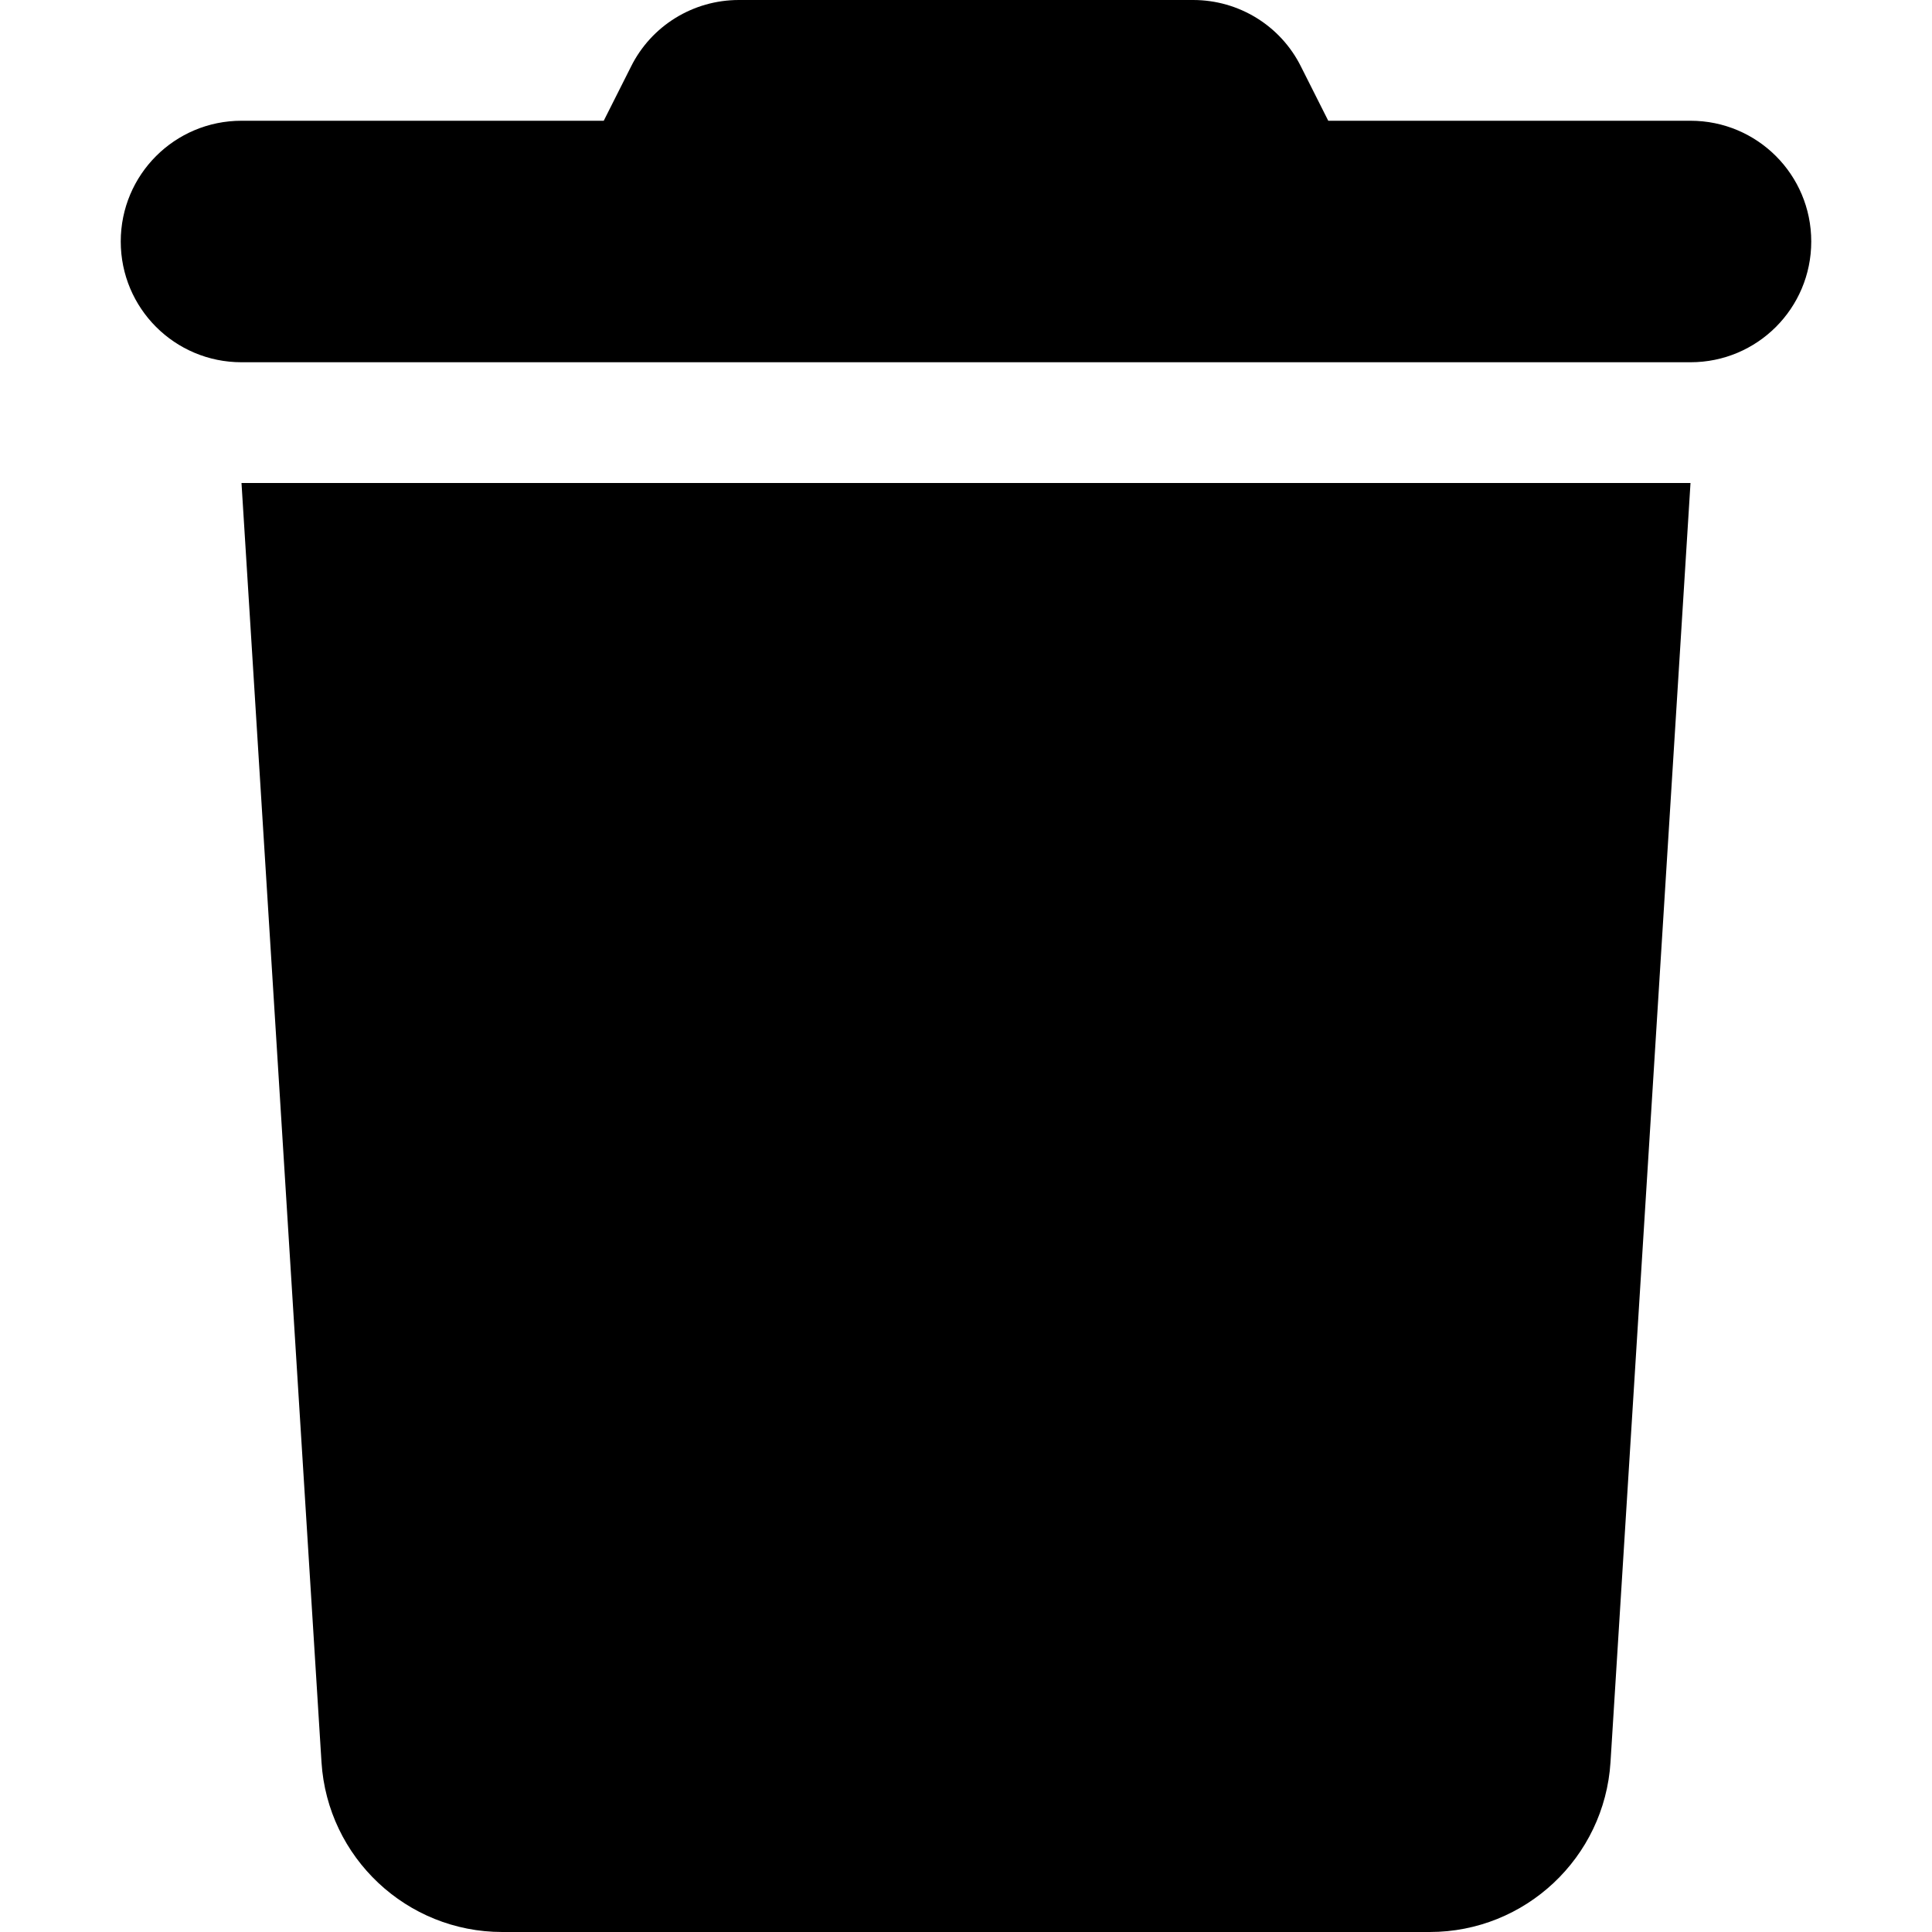
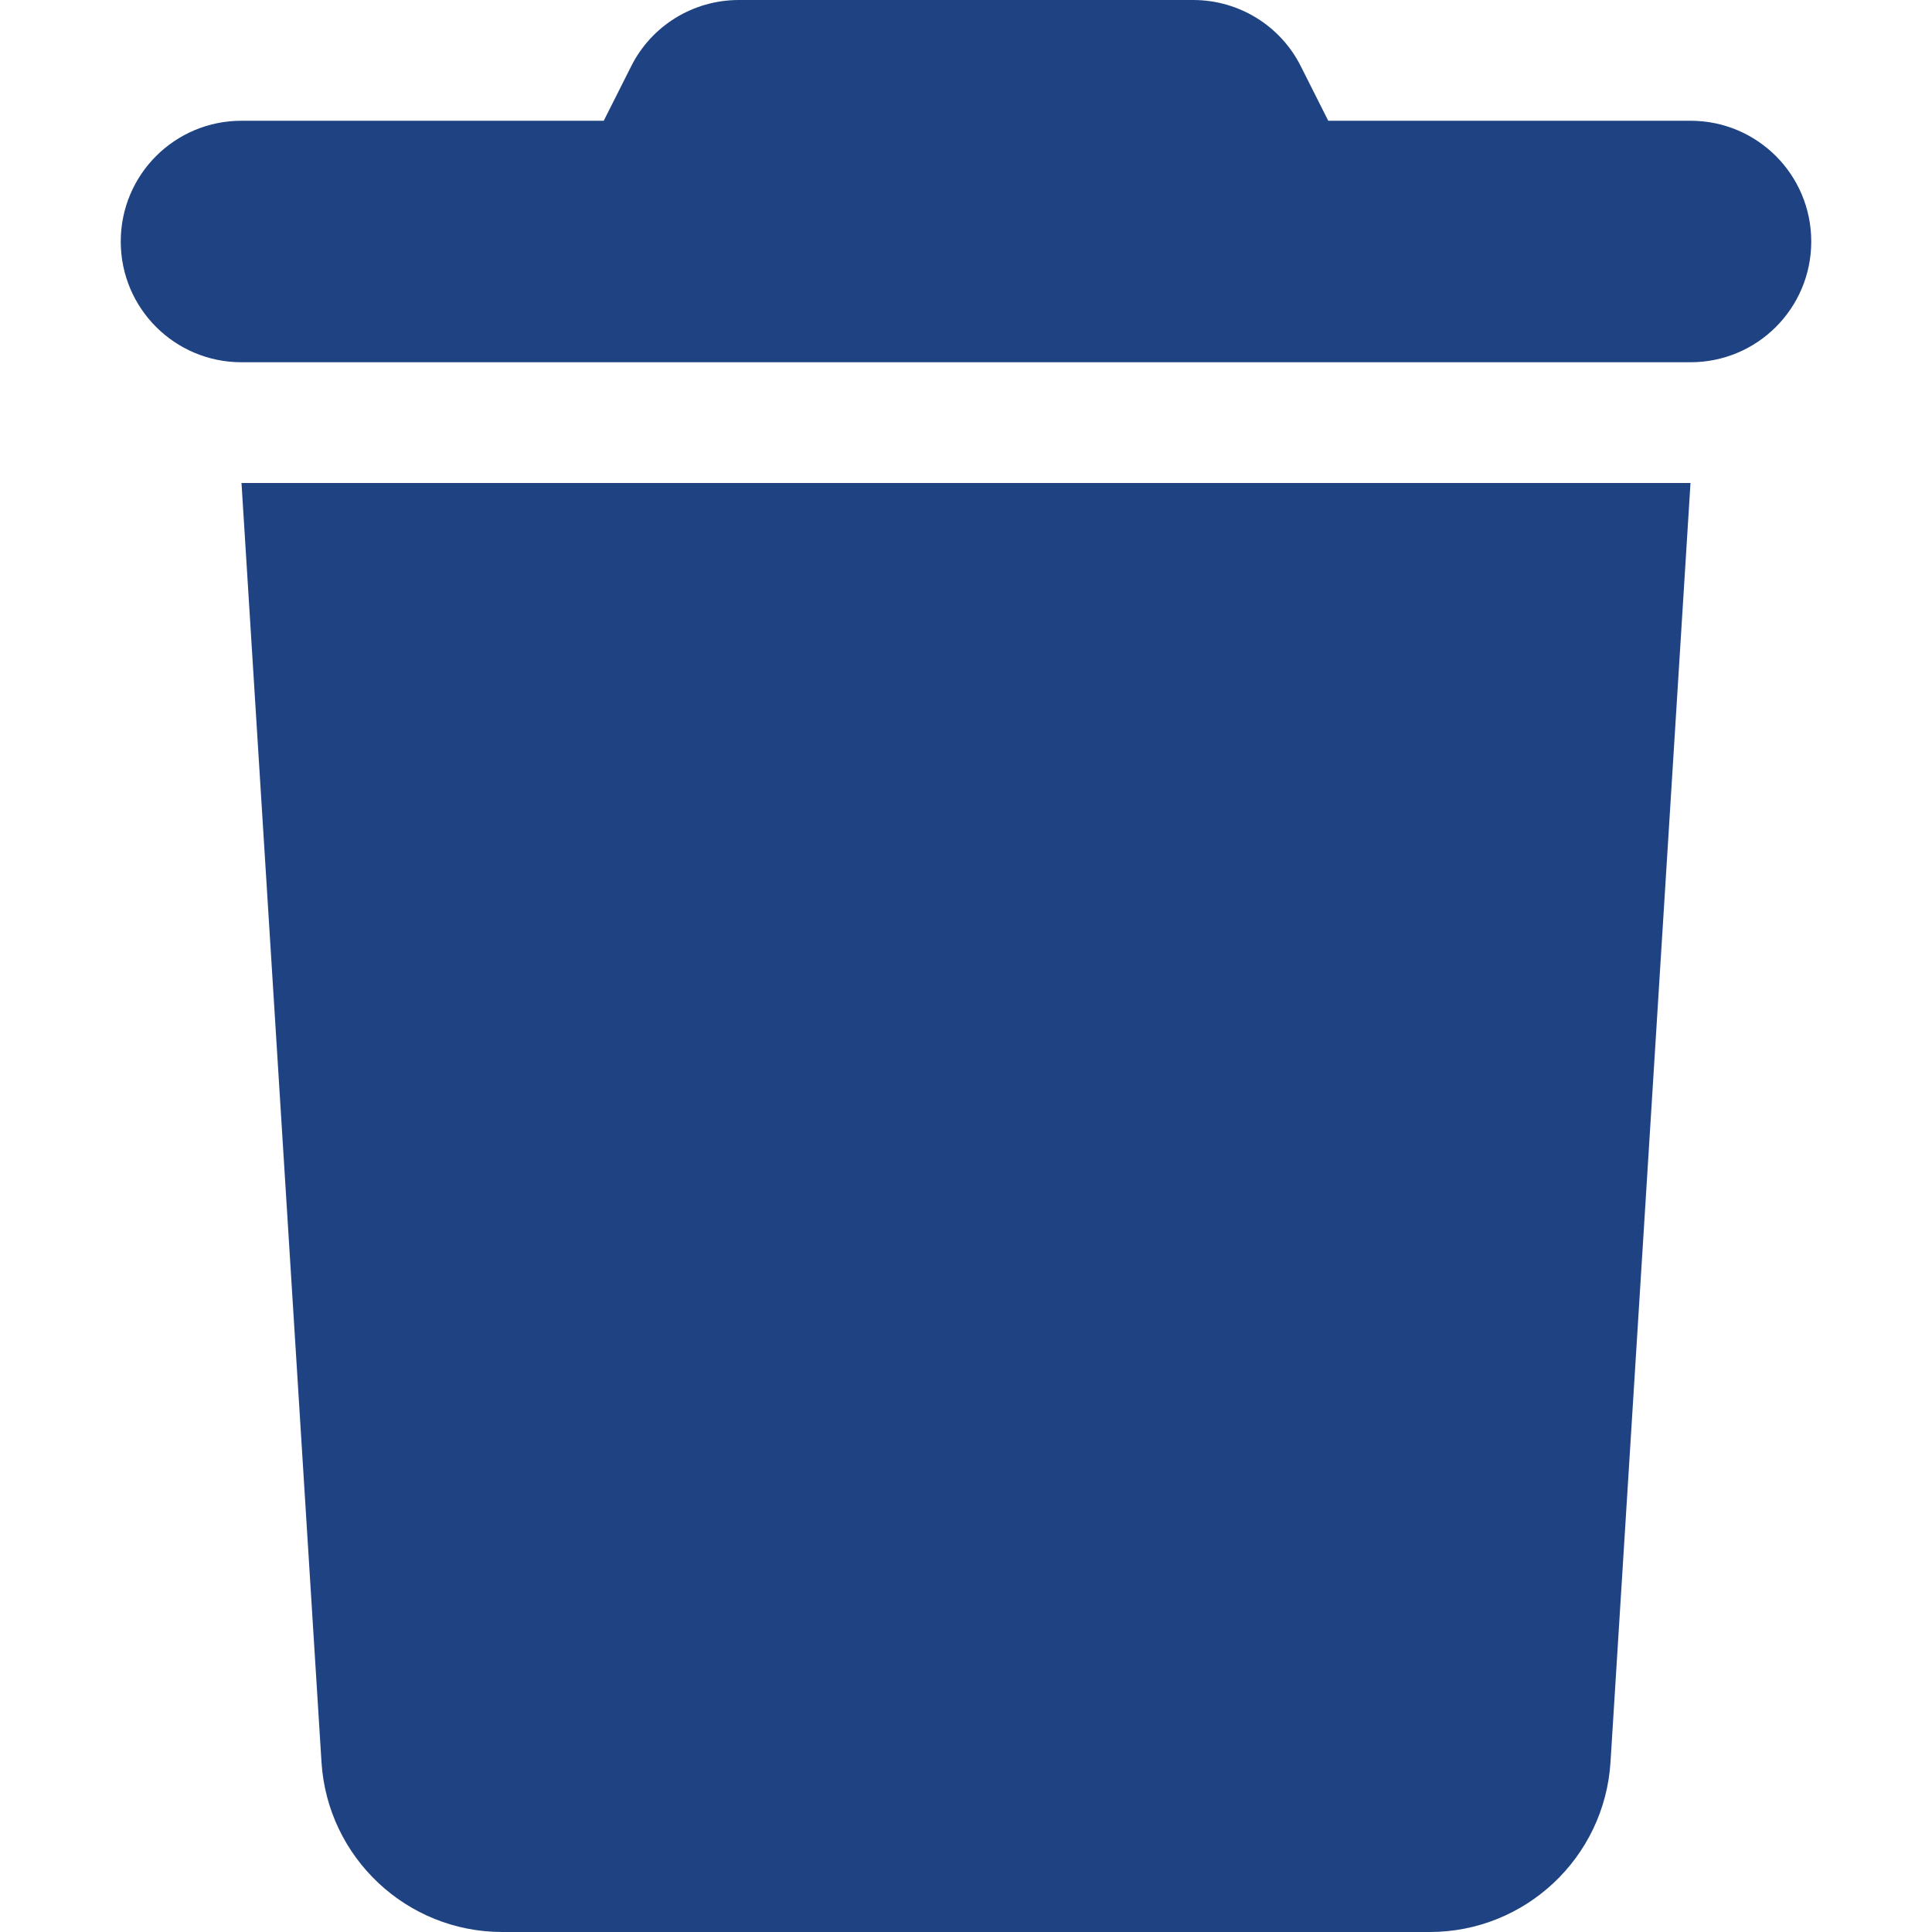
<svg xmlns="http://www.w3.org/2000/svg" width="20" height="20" viewBox="0 0 448 512">
-   <path d="M135.2 17.7L128 32 32 32C14.3 32 0 46.3 0 64S14.3 96 32 96l384 0c17.7 0 32-14.3 32-32s-14.3-32-32-32l-96 0-7.2-14.3C307.4 6.8 296.3 0 284.2 0L163.8 0c-12.1 0-23.2 6.8-28.6 17.7zM416 128L32 128 53.2 467c1.6 25.3 22.6 45 47.9 45l245.8 0c25.3 0 46.3-19.7 47.9-45L416 128z" />
+   <path fill="#1F4382" d="M135.2 17.7L128 32 32 32C14.3 32 0 46.3 0 64S14.3 96 32 96l384 0c17.7 0 32-14.3 32-32s-14.3-32-32-32l-96 0-7.2-14.3C307.4 6.8 296.3 0 284.2 0L163.8 0c-12.1 0-23.2 6.8-28.6 17.7zM416 128L32 128 53.2 467c1.6 25.3 22.6 45 47.9 45l245.8 0c25.3 0 46.3-19.7 47.9-45L416 128z" />
</svg>
